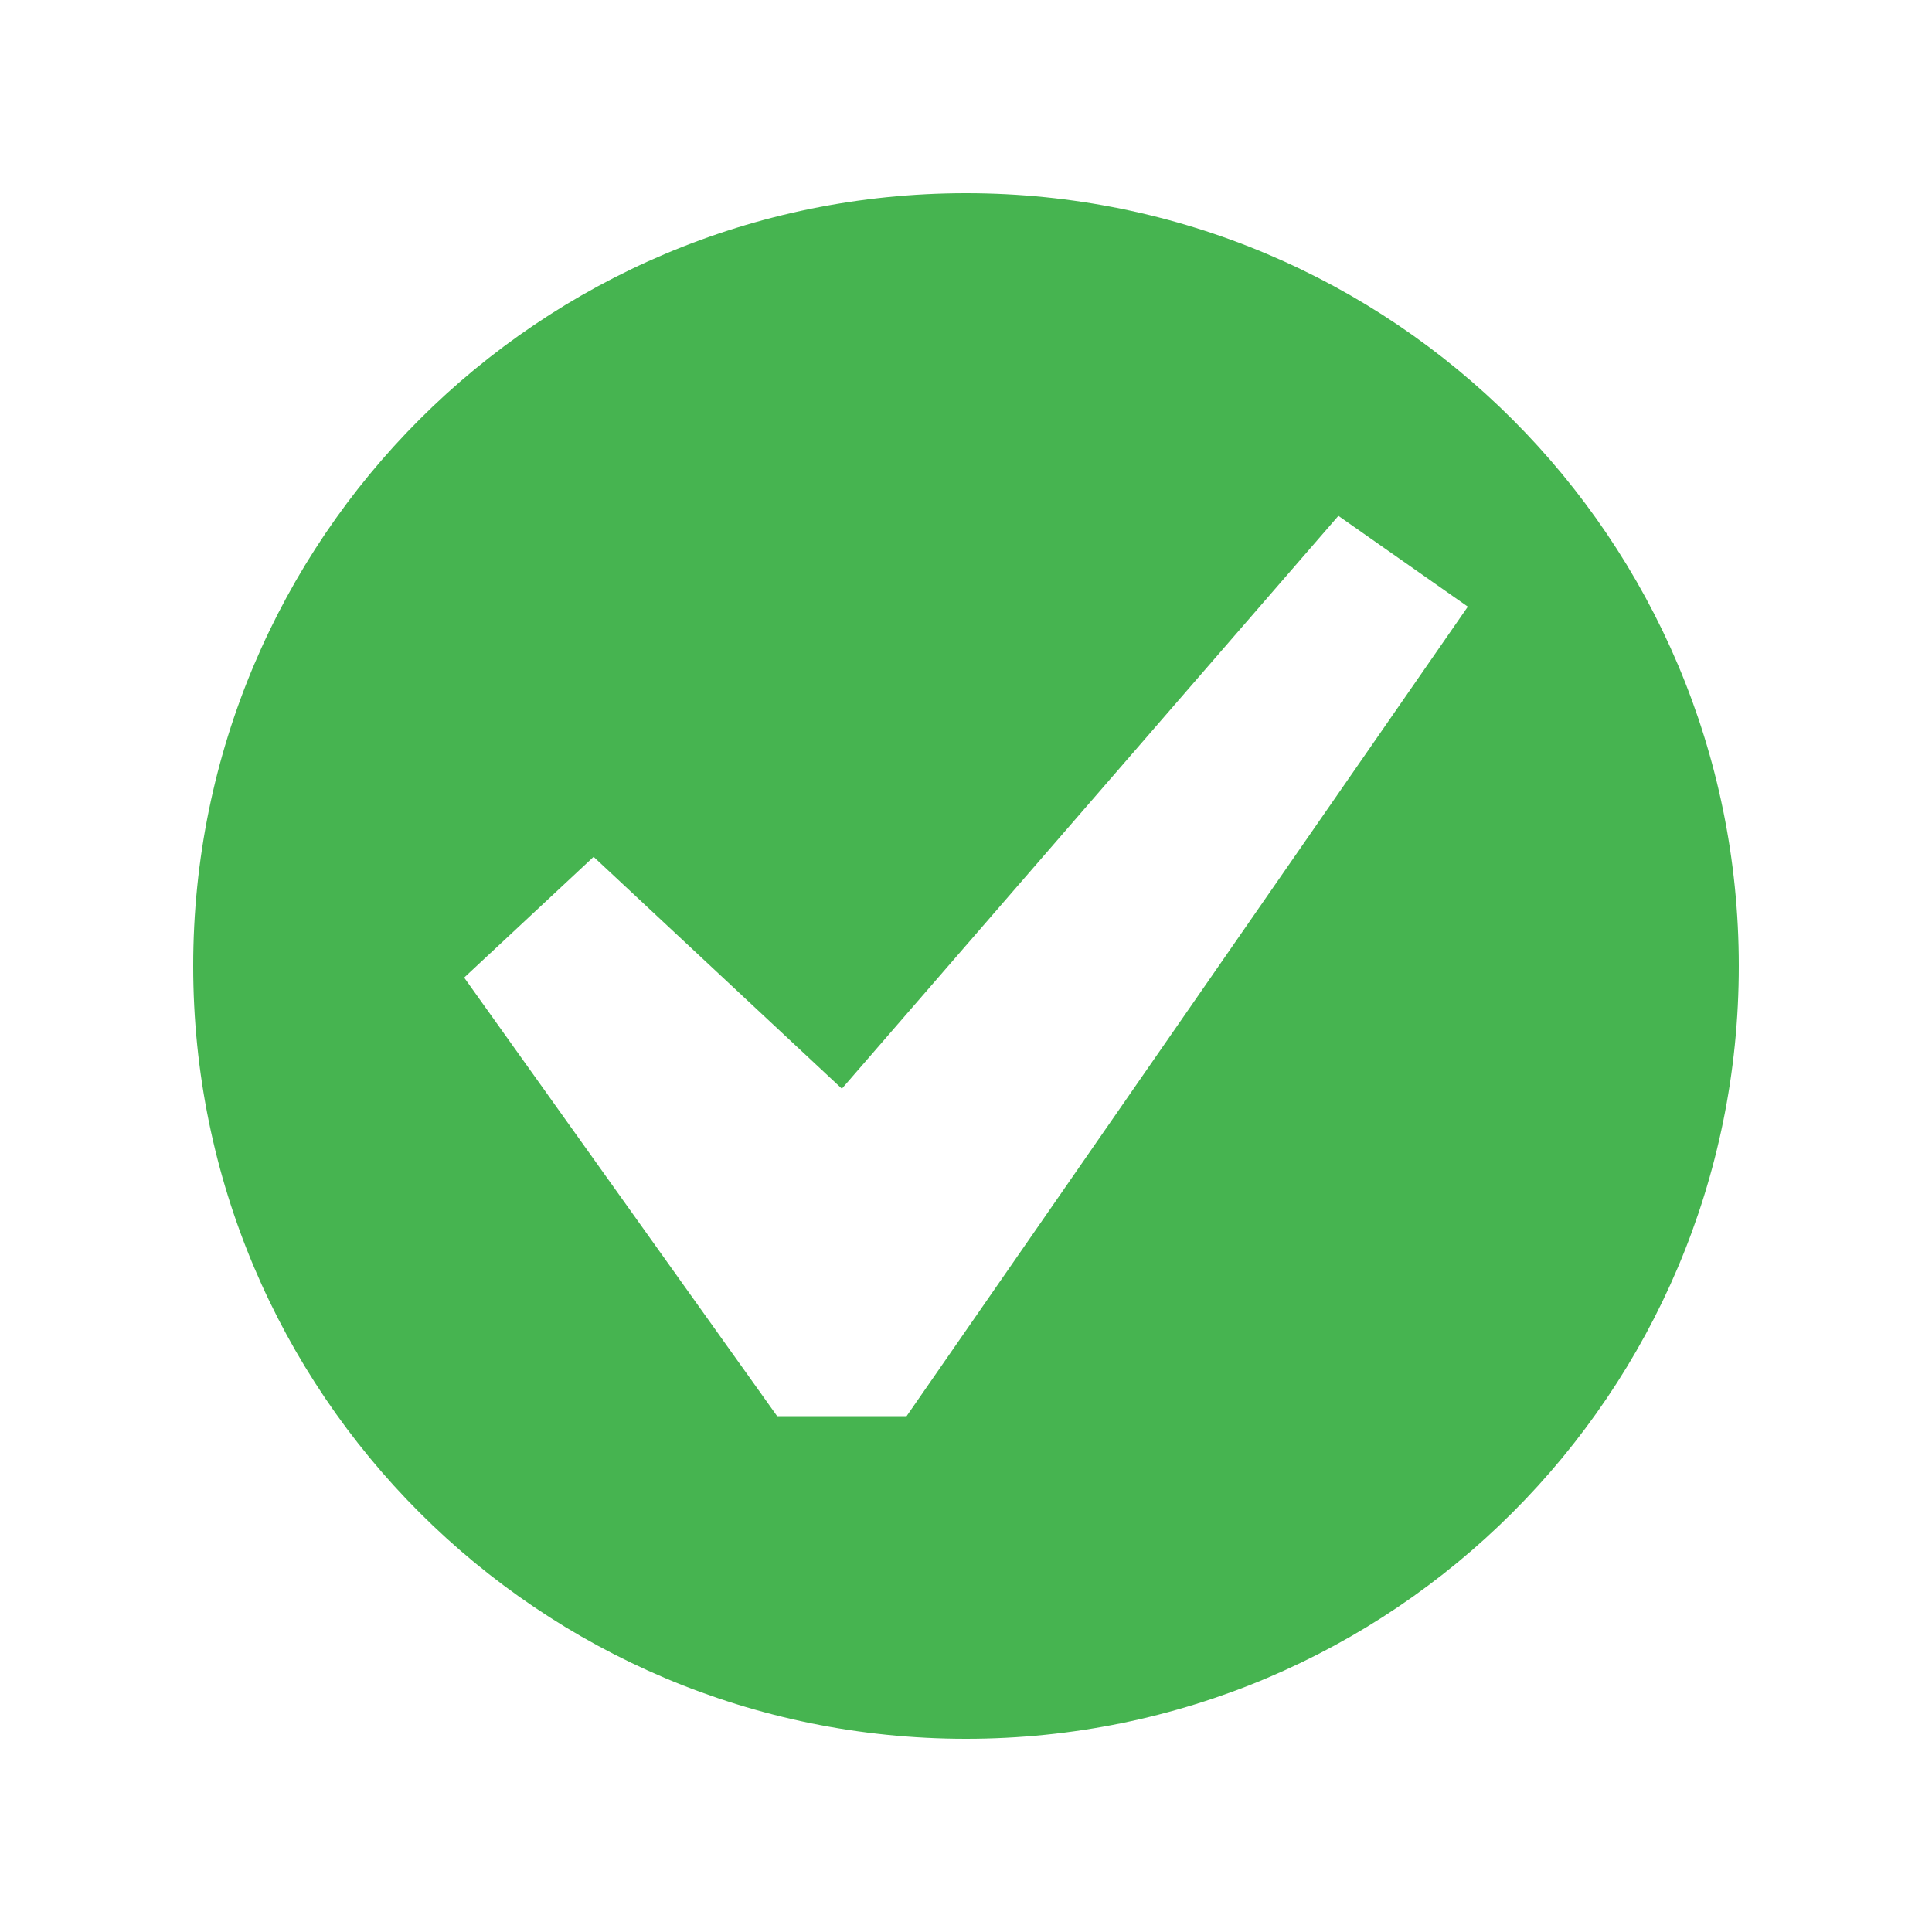
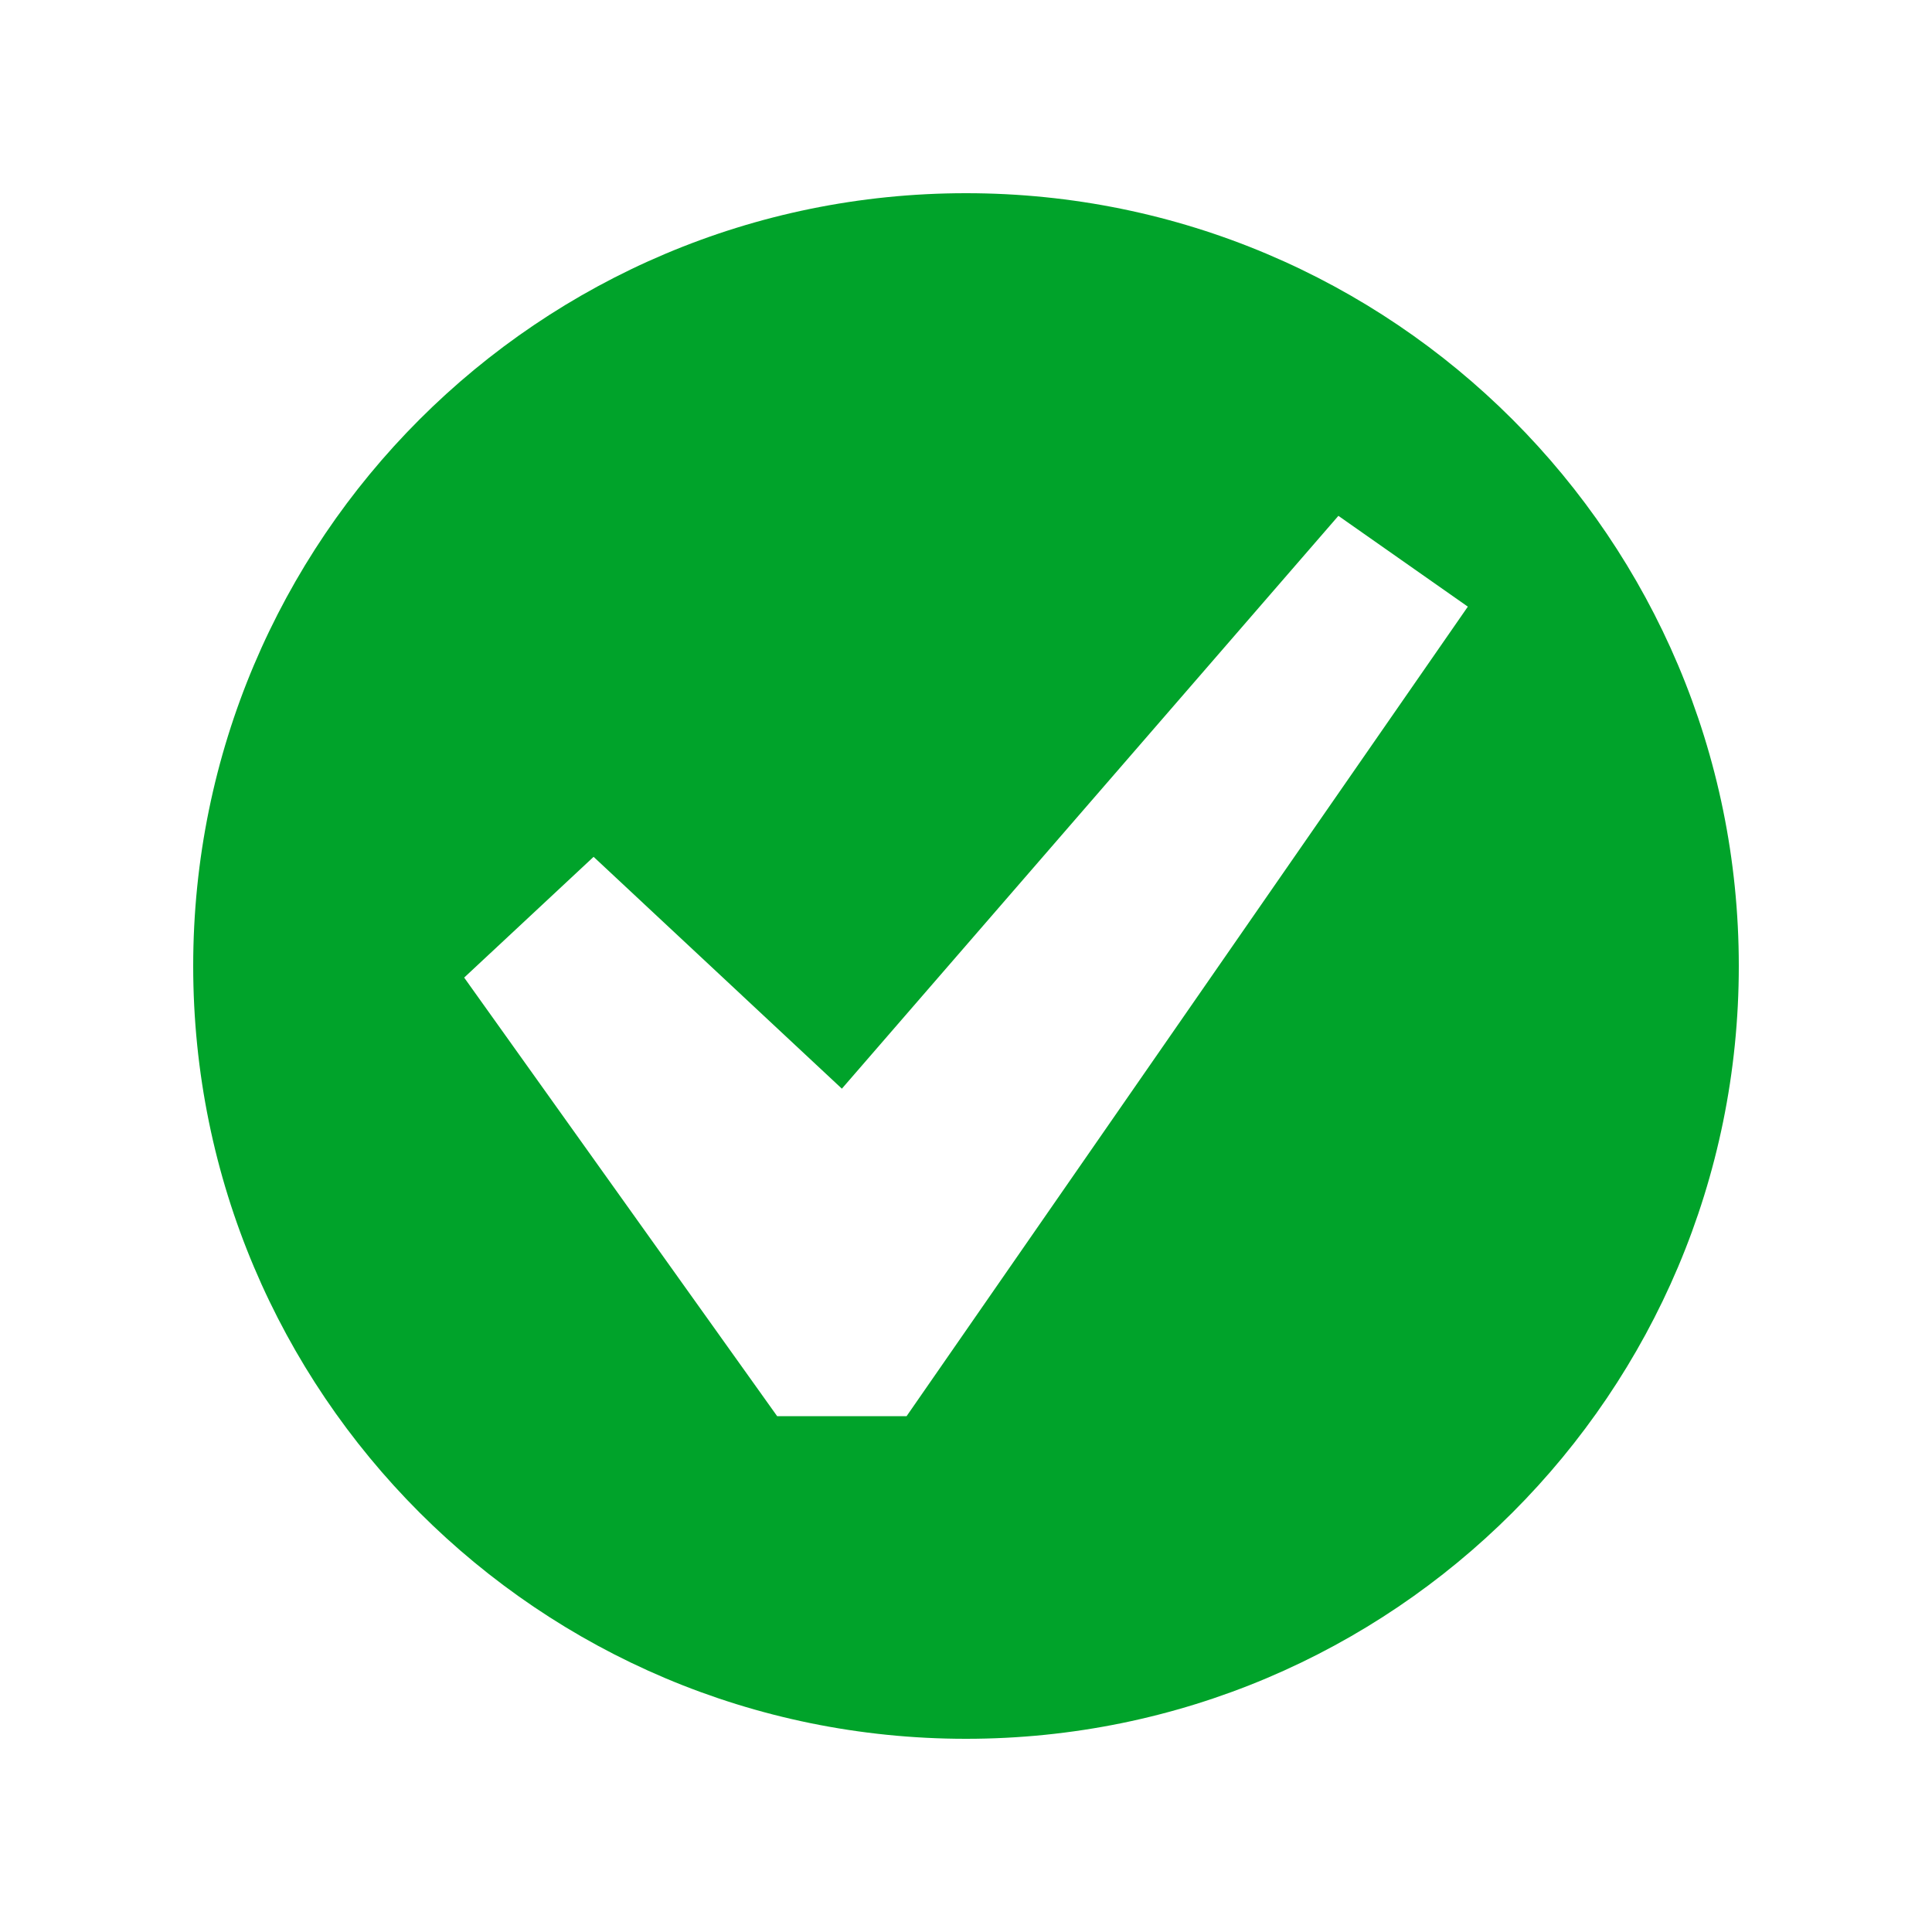
- <svg xmlns="http://www.w3.org/2000/svg" viewBox="0 0 20 20" fill="#46B450">
+ <svg xmlns="http://www.w3.org/2000/svg" viewBox="0 0 20 20" fill="#00A32A">
  <path fill="none" d="M0 0h20v20H0z" />
  <path d="M10 2c-4.42 0-8 3.58-8 8s3.58 8 8 8 8-3.58 8-8-3.58-8-8-8zm-.615 12.66h-1.34l-3.24-4.54 1.34-1.25 2.57 2.4 5.14-5.93 1.34.94-5.81 8.38z" />
</svg>
